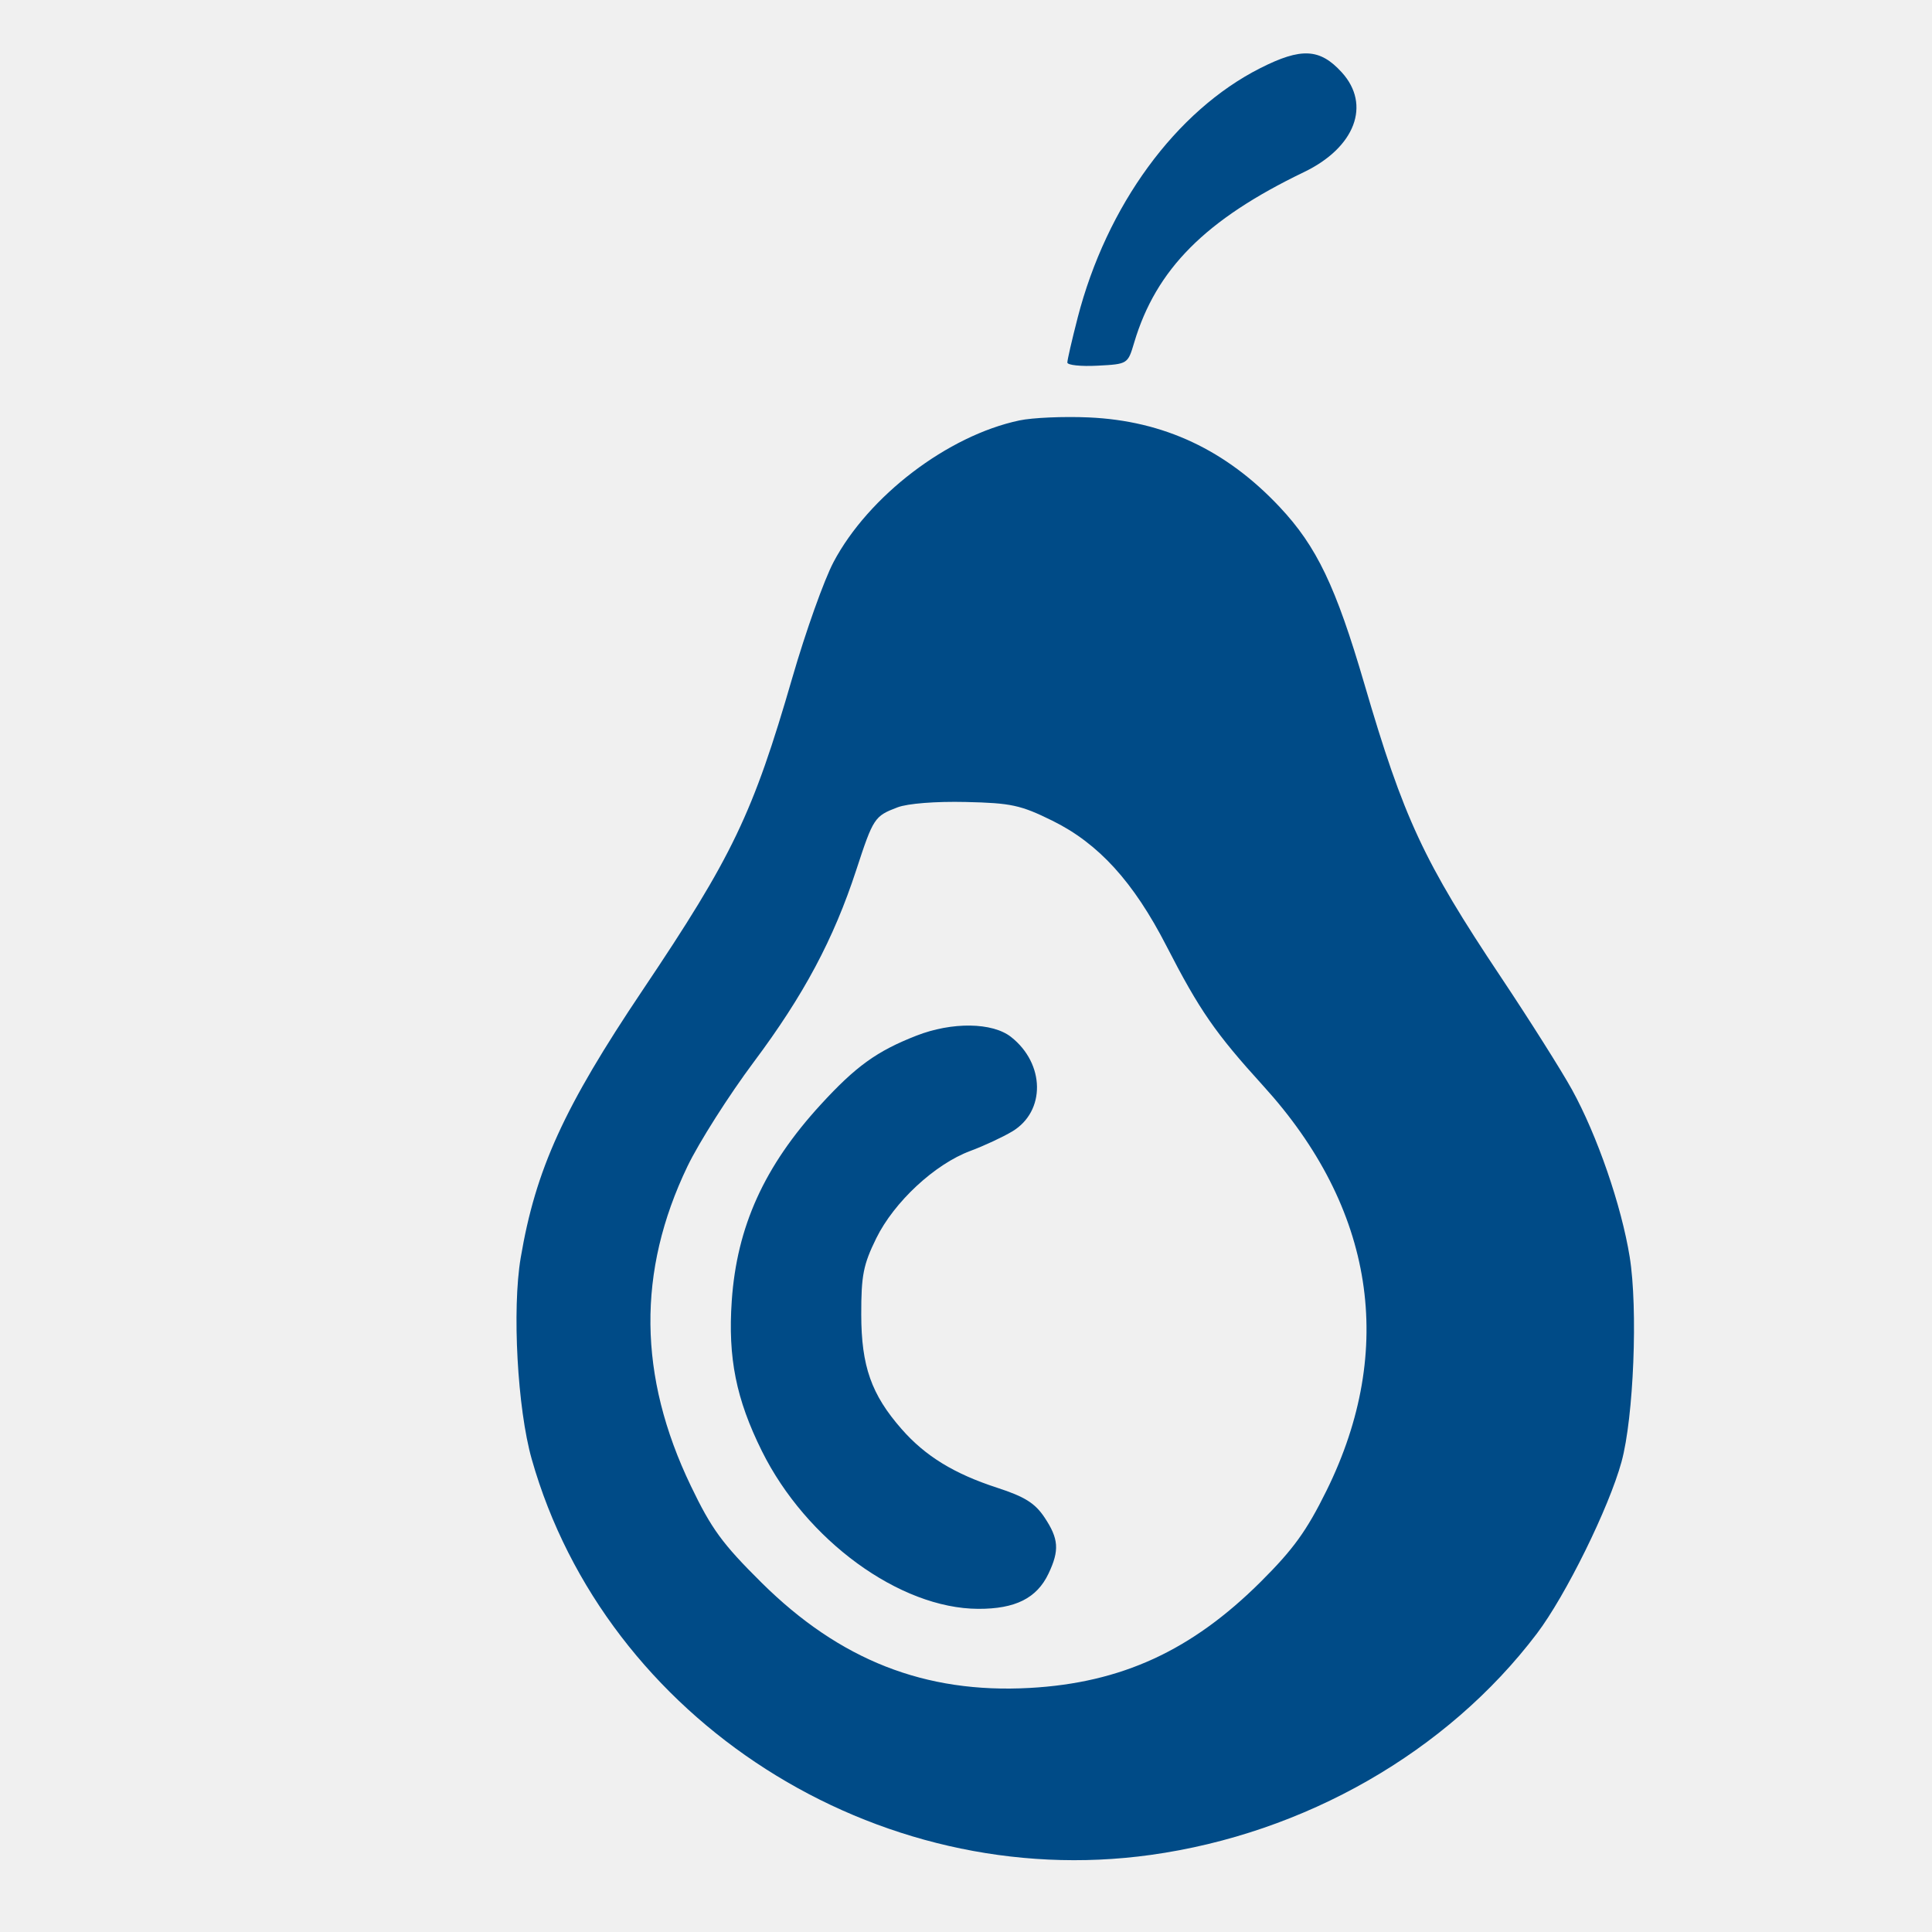
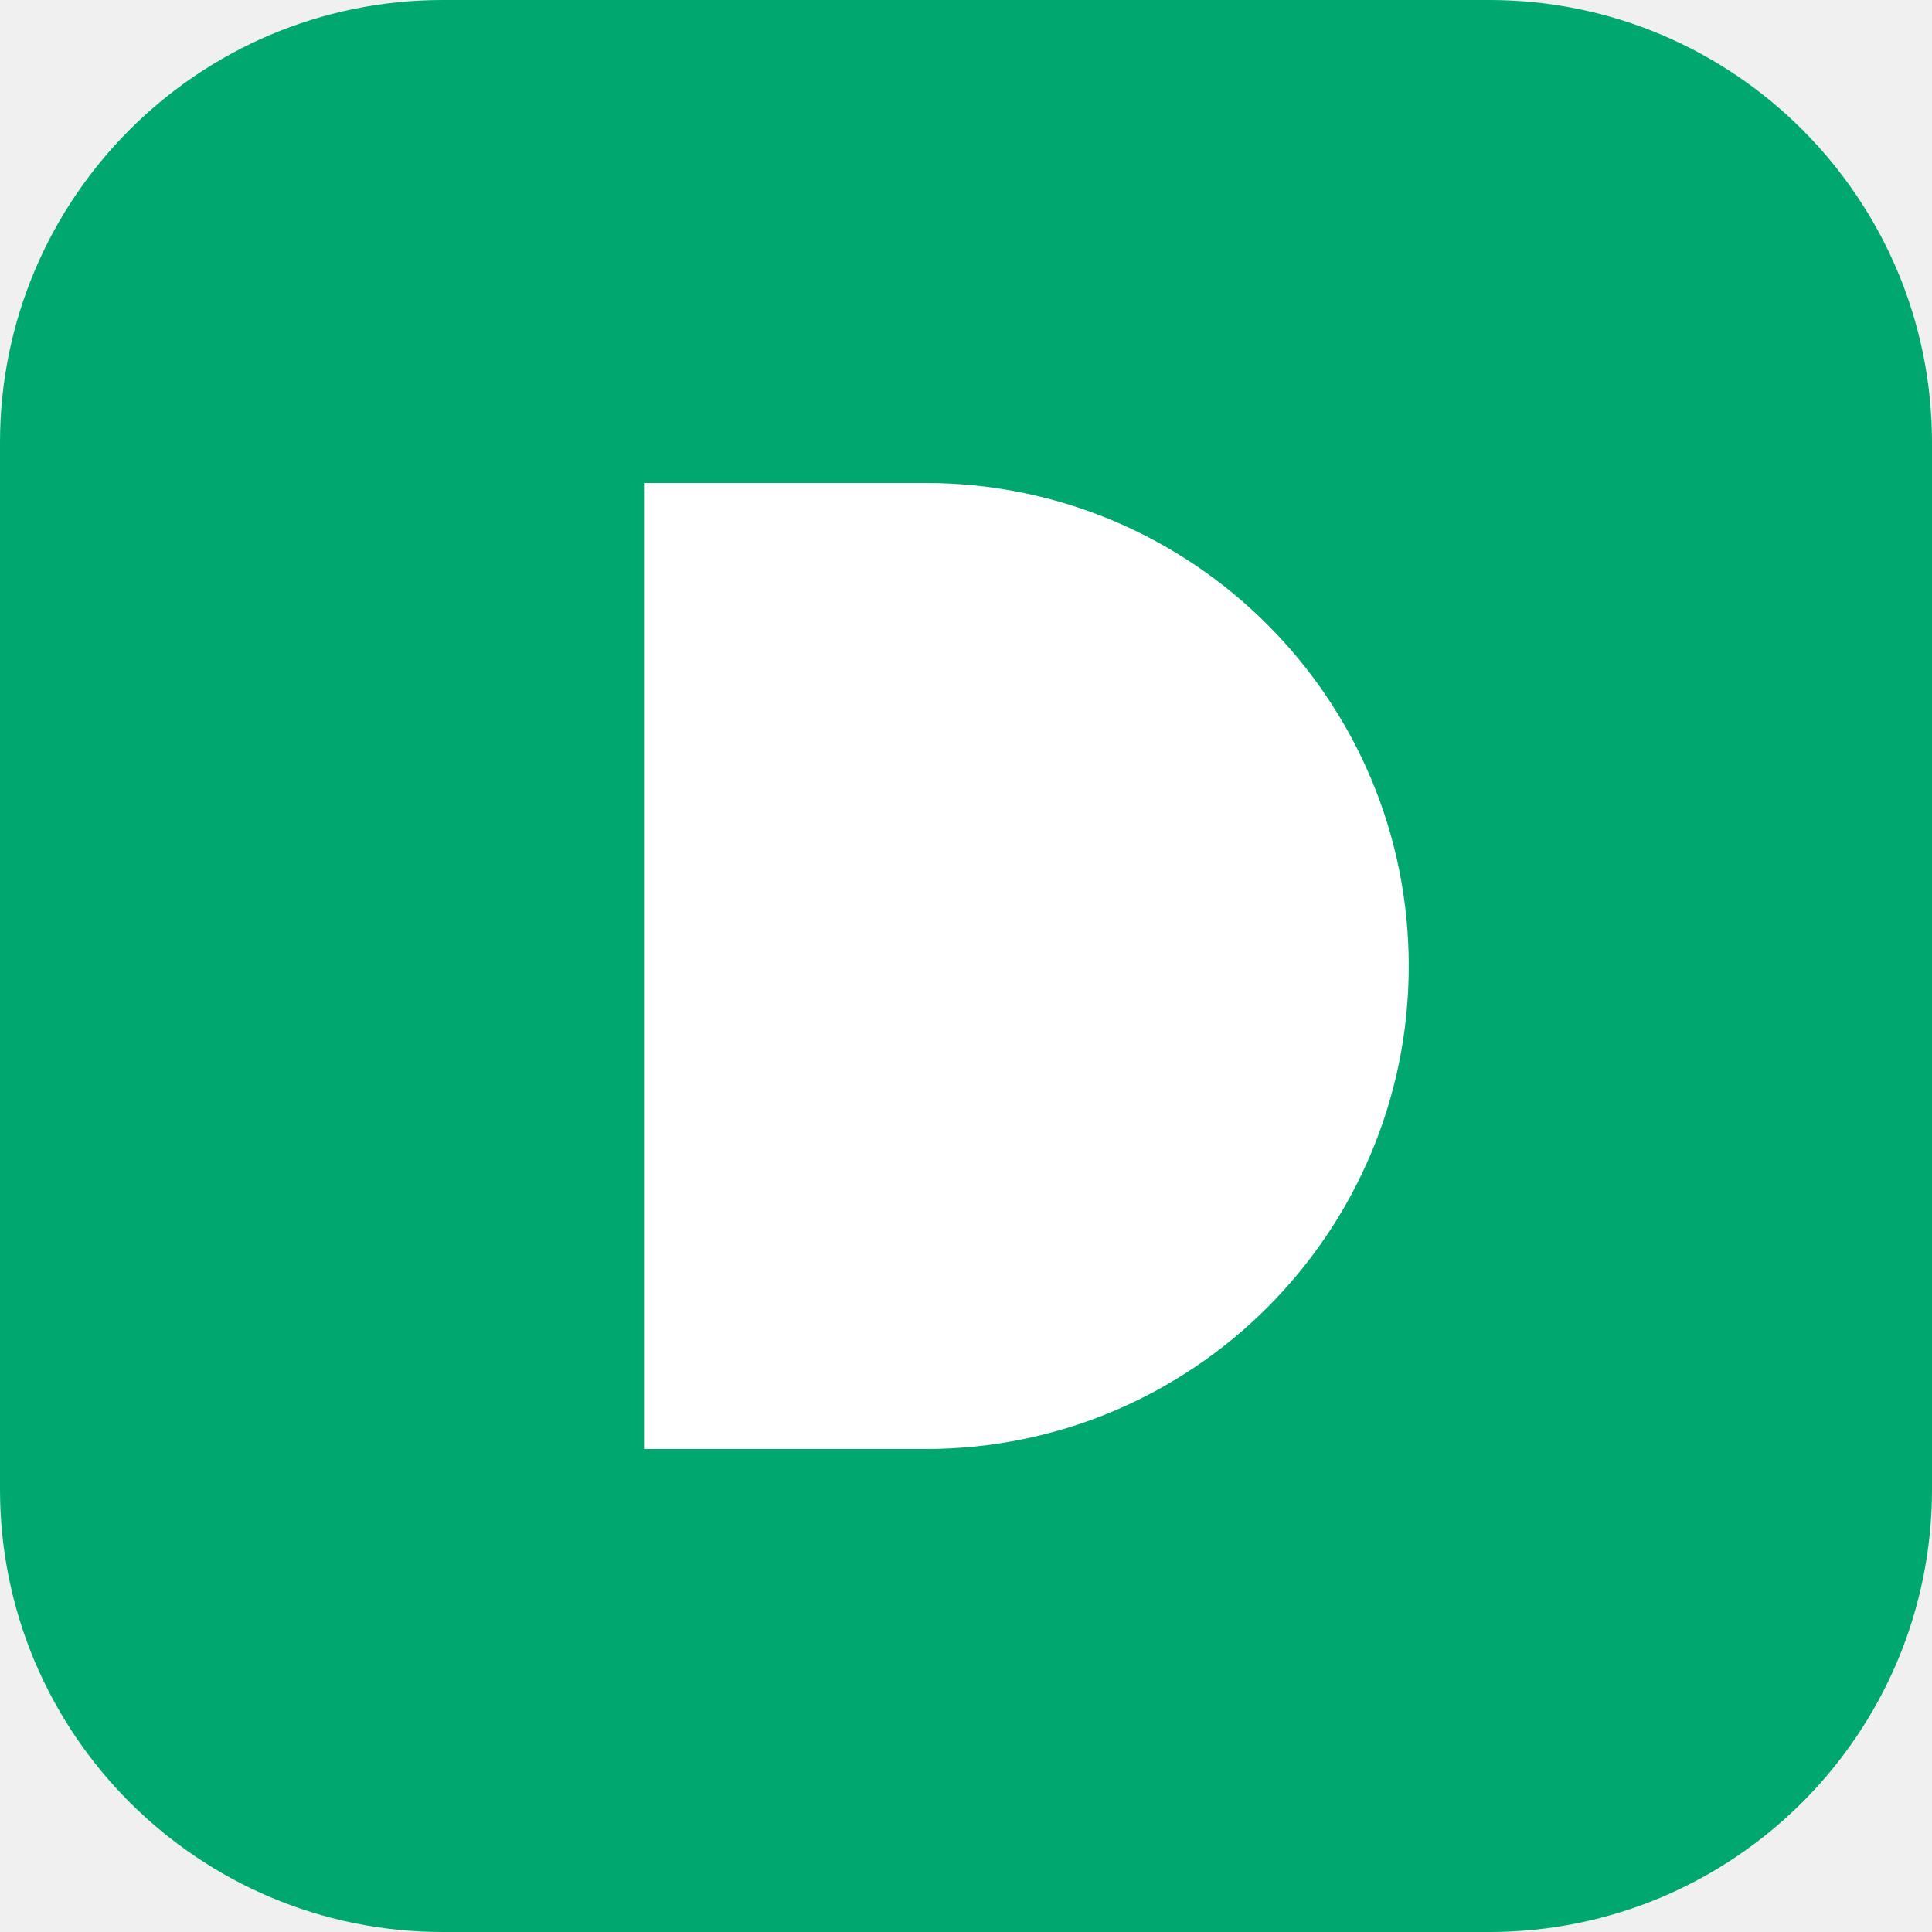
- <svg xmlns="http://www.w3.org/2000/svg" viewBox="228 183 85 105" width="512" height="512">
-   <path fill="#004b87" fill-rule="evenodd" d="M276.563,200.287c1.578,-6.117 5.338,-11.261 9.931,-13.584c2.228,-1.127 3.24,-1.075 4.427,0.228c1.606,1.763 0.727,4.085 -2.052,5.422c-5.355,2.577 -8.04,5.274 -9.23,9.27c-0.346,1.163 -0.348,1.164 -1.989,1.251c-0.903,0.048 -1.642,-0.029 -1.642,-0.172c0,-0.143 0.25,-1.23 0.556,-2.415zM263.297,213.554c1.904,-3.599 6.213,-6.883 10.107,-7.705c0.711,-0.15 2.406,-0.224 3.767,-0.163c4.076,0.18 7.466,1.771 10.376,4.868c2.013,2.142 3.053,4.317 4.602,9.612c2.138,7.314 3.226,9.651 7.412,15.922c1.556,2.331 3.298,5.09 3.872,6.13c1.371,2.487 2.688,6.303 3.138,9.096c0.452,2.805 0.217,8.713 -0.444,11.129c-0.685,2.505 -3.034,7.27 -4.605,9.344c-4.87,6.426 -12.606,10.859 -20.984,12.024c-14.917,2.075 -29.62,-7.328 -33.641,-21.514c-0.777,-2.742 -1.072,-8.135 -0.598,-10.939c0.813,-4.805 2.347,-8.174 6.623,-14.541c4.895,-7.288 5.997,-9.589 8.146,-17.008c0.718,-2.481 1.722,-5.296 2.231,-6.257zM264.534,230.287c0.929,-2.839 0.991,-2.933 2.246,-3.41c0.551,-0.209 2.07,-0.329 3.706,-0.291c2.474,0.057 2.98,0.166 4.706,1.016c2.513,1.239 4.409,3.32 6.203,6.812c1.796,3.495 2.653,4.733 5.265,7.606c6.034,6.636 7.231,14.303 3.432,21.996c-1.079,2.185 -1.799,3.182 -3.571,4.947c-3.764,3.747 -7.575,5.498 -12.563,5.773c-5.682,0.313 -10.319,-1.509 -14.571,-5.724c-2.134,-2.116 -2.716,-2.913 -3.843,-5.259c-2.866,-5.967 -2.925,-11.653 -0.183,-17.363c0.628,-1.307 2.251,-3.86 3.606,-5.674c2.716,-3.633 4.336,-6.667 5.567,-10.429zM262.601,243.036c1.916,-2.09 3.053,-2.909 5.204,-3.75c1.936,-0.757 4.129,-0.727 5.143,0.07c1.851,1.456 1.886,4.042 0.068,5.133c-0.515,0.309 -1.541,0.787 -2.279,1.061c-1.932,0.717 -4.143,2.772 -5.115,4.749c-0.703,1.432 -0.818,2.014 -0.815,4.14c0.003,2.808 0.548,4.354 2.198,6.233c1.285,1.464 2.846,2.422 5.186,3.183c1.503,0.489 2.056,0.836 2.575,1.612c0.775,1.161 0.82,1.788 0.219,3.054c-0.635,1.338 -1.804,1.924 -3.823,1.916c-4.267,-0.017 -9.352,-3.728 -11.757,-8.578c-1.399,-2.822 -1.848,-5.061 -1.636,-8.156c0.276,-4.034 1.767,-7.325 4.834,-10.669z" />
+ <svg xmlns="http://www.w3.org/2000/svg" viewBox="0 0 48 48" width="512" height="512">
+   <rect width="48" height="48" rx="11" fill="#00A76F" />
+   <path fill="#ffffff" d="M16,12 H23 A12,12 0 0 1 23,36 H16 Z" />
</svg>
